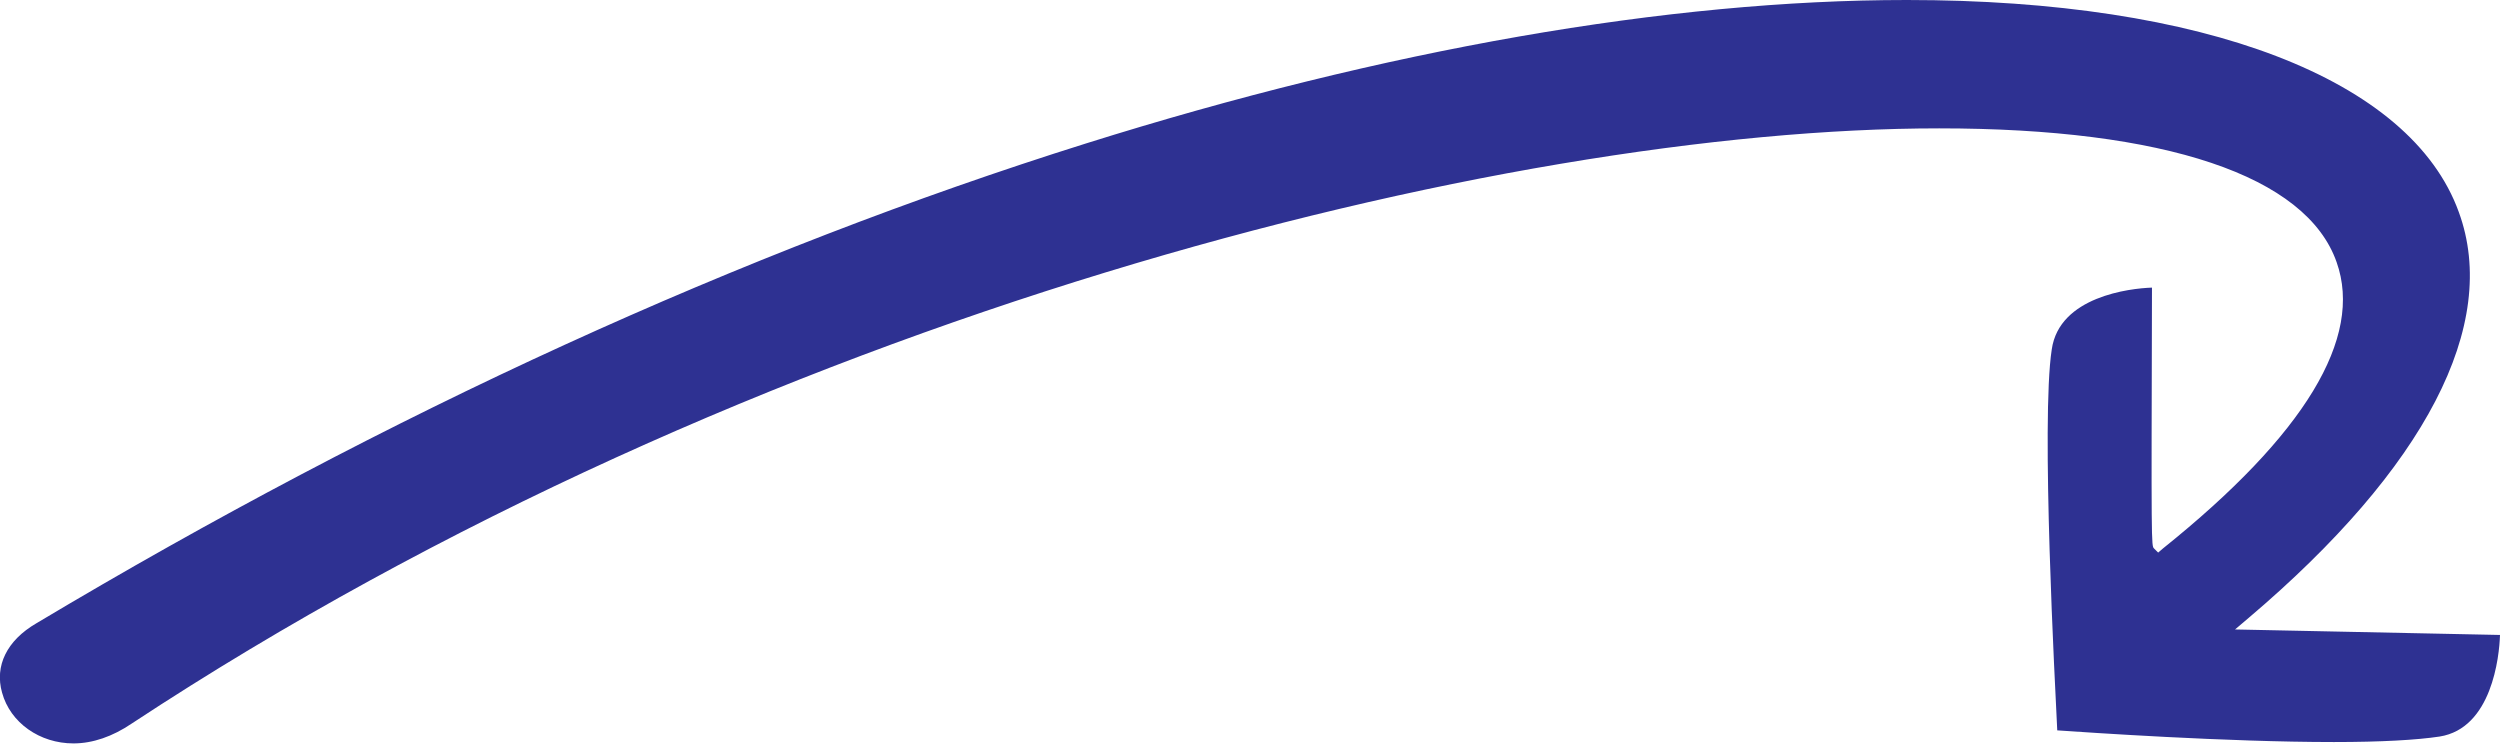
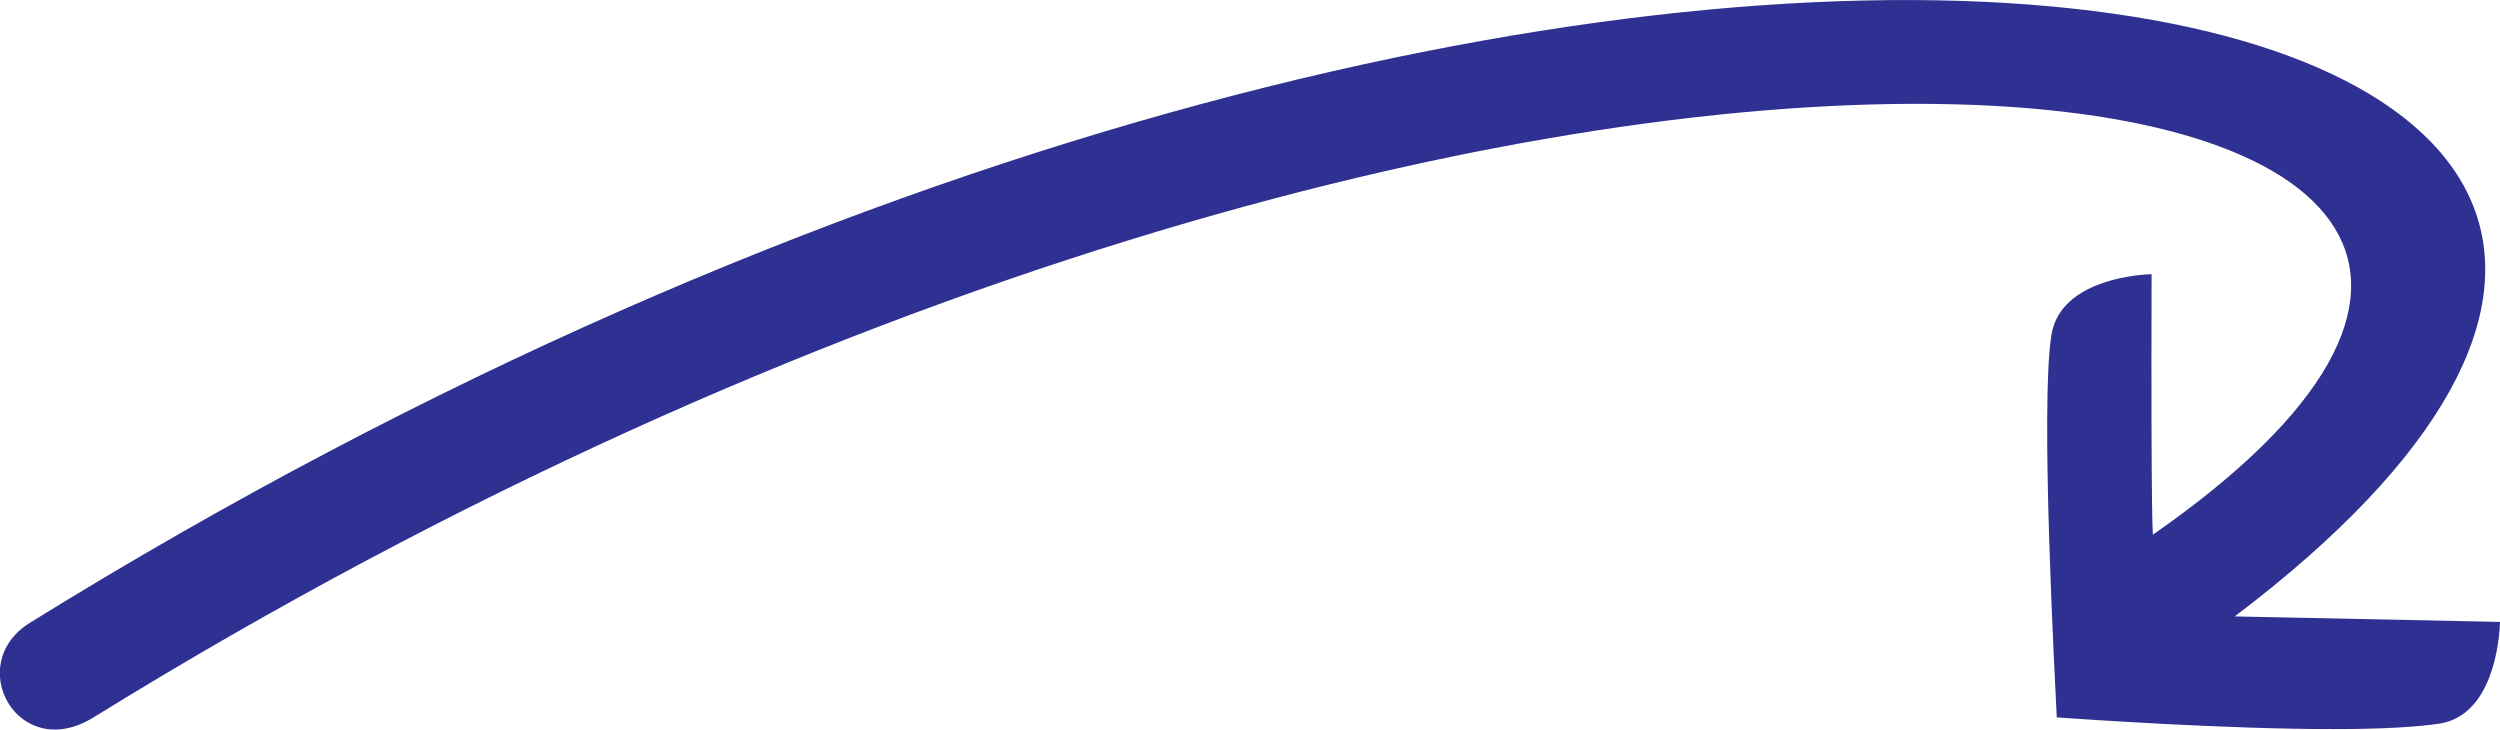
- <svg xmlns="http://www.w3.org/2000/svg" version="1.1" id="Layer_1" x="0px" y="0px" viewBox="0 0 364.2 108.3" style="enable-background:new 0 0 364.2 108.3;" xml:space="preserve">
+ <svg xmlns="http://www.w3.org/2000/svg" version="1.1" id="Layer_1" x="0px" y="0px" viewBox="0 0 363.8 106.1" style="enable-background:new 0 0 363.8 106.1;" xml:space="preserve">
  <style type="text/css">
	.st0{fill:#2E3192;}
- 	</style>
+ </style>
  <g>
-     <path class="st0" d="M10.7,108.3c-4.9,0-9.2-3-10.4-7.4C-0.8,97,1,93.3,5.3,90.8c51.4-30.7,102.9-54.2,152.9-69.9   C201.8,7.2,243.1,0,277.8,0c43.3,0,73.4,11.5,80.4,30.9c6,16.4-4.9,37.3-30.6,59.1l-2,1.7l38.6,0.8c-0.1,3.2-1.2,13.6-8.8,14.8   c-3.3,0.5-8.5,0.8-15.4,0.8c-15.7,0-35.9-1.4-40.3-1.7c-0.3-6.3-2.4-45.2-0.8-55.5c1.1-7.7,11.4-8.9,14.6-9   c-0.1,37.6-0.1,37.6,0.3,38l0.6,0.6l0.7-0.6c20.7-16.6,29.2-30.7,25.3-41.7c-4.4-12.6-25-19.5-57.9-19.5   c-63.4,0-172.8,27.1-263.3,86.7C16.4,107.3,13.5,108.3,10.7,108.3z" />
+     <path class="st0" d="M4.4,90.6C237.5-53.8,448.7-3.8,325.2,89.7l0,0l38.6,0.8c-0.1,3.2-1.2,13.6-8.8,14.8   c-3.3,0.5-8.5,0.8-15.4,0.8c-15.7,0-35.9-1.4-40.3-1.7c-0.3-6.3-2.4-45.2-0.8-55.5c1.1-7.7,11.4-8.9,14.6-9   c-0.1,37.6,0.2,37.9,0.2,37.9C416.6,5.9,225-26.3,13.6,104.4C2.6,111.2-5.4,96.6,4.4,90.6z" />
  </g>
</svg>
